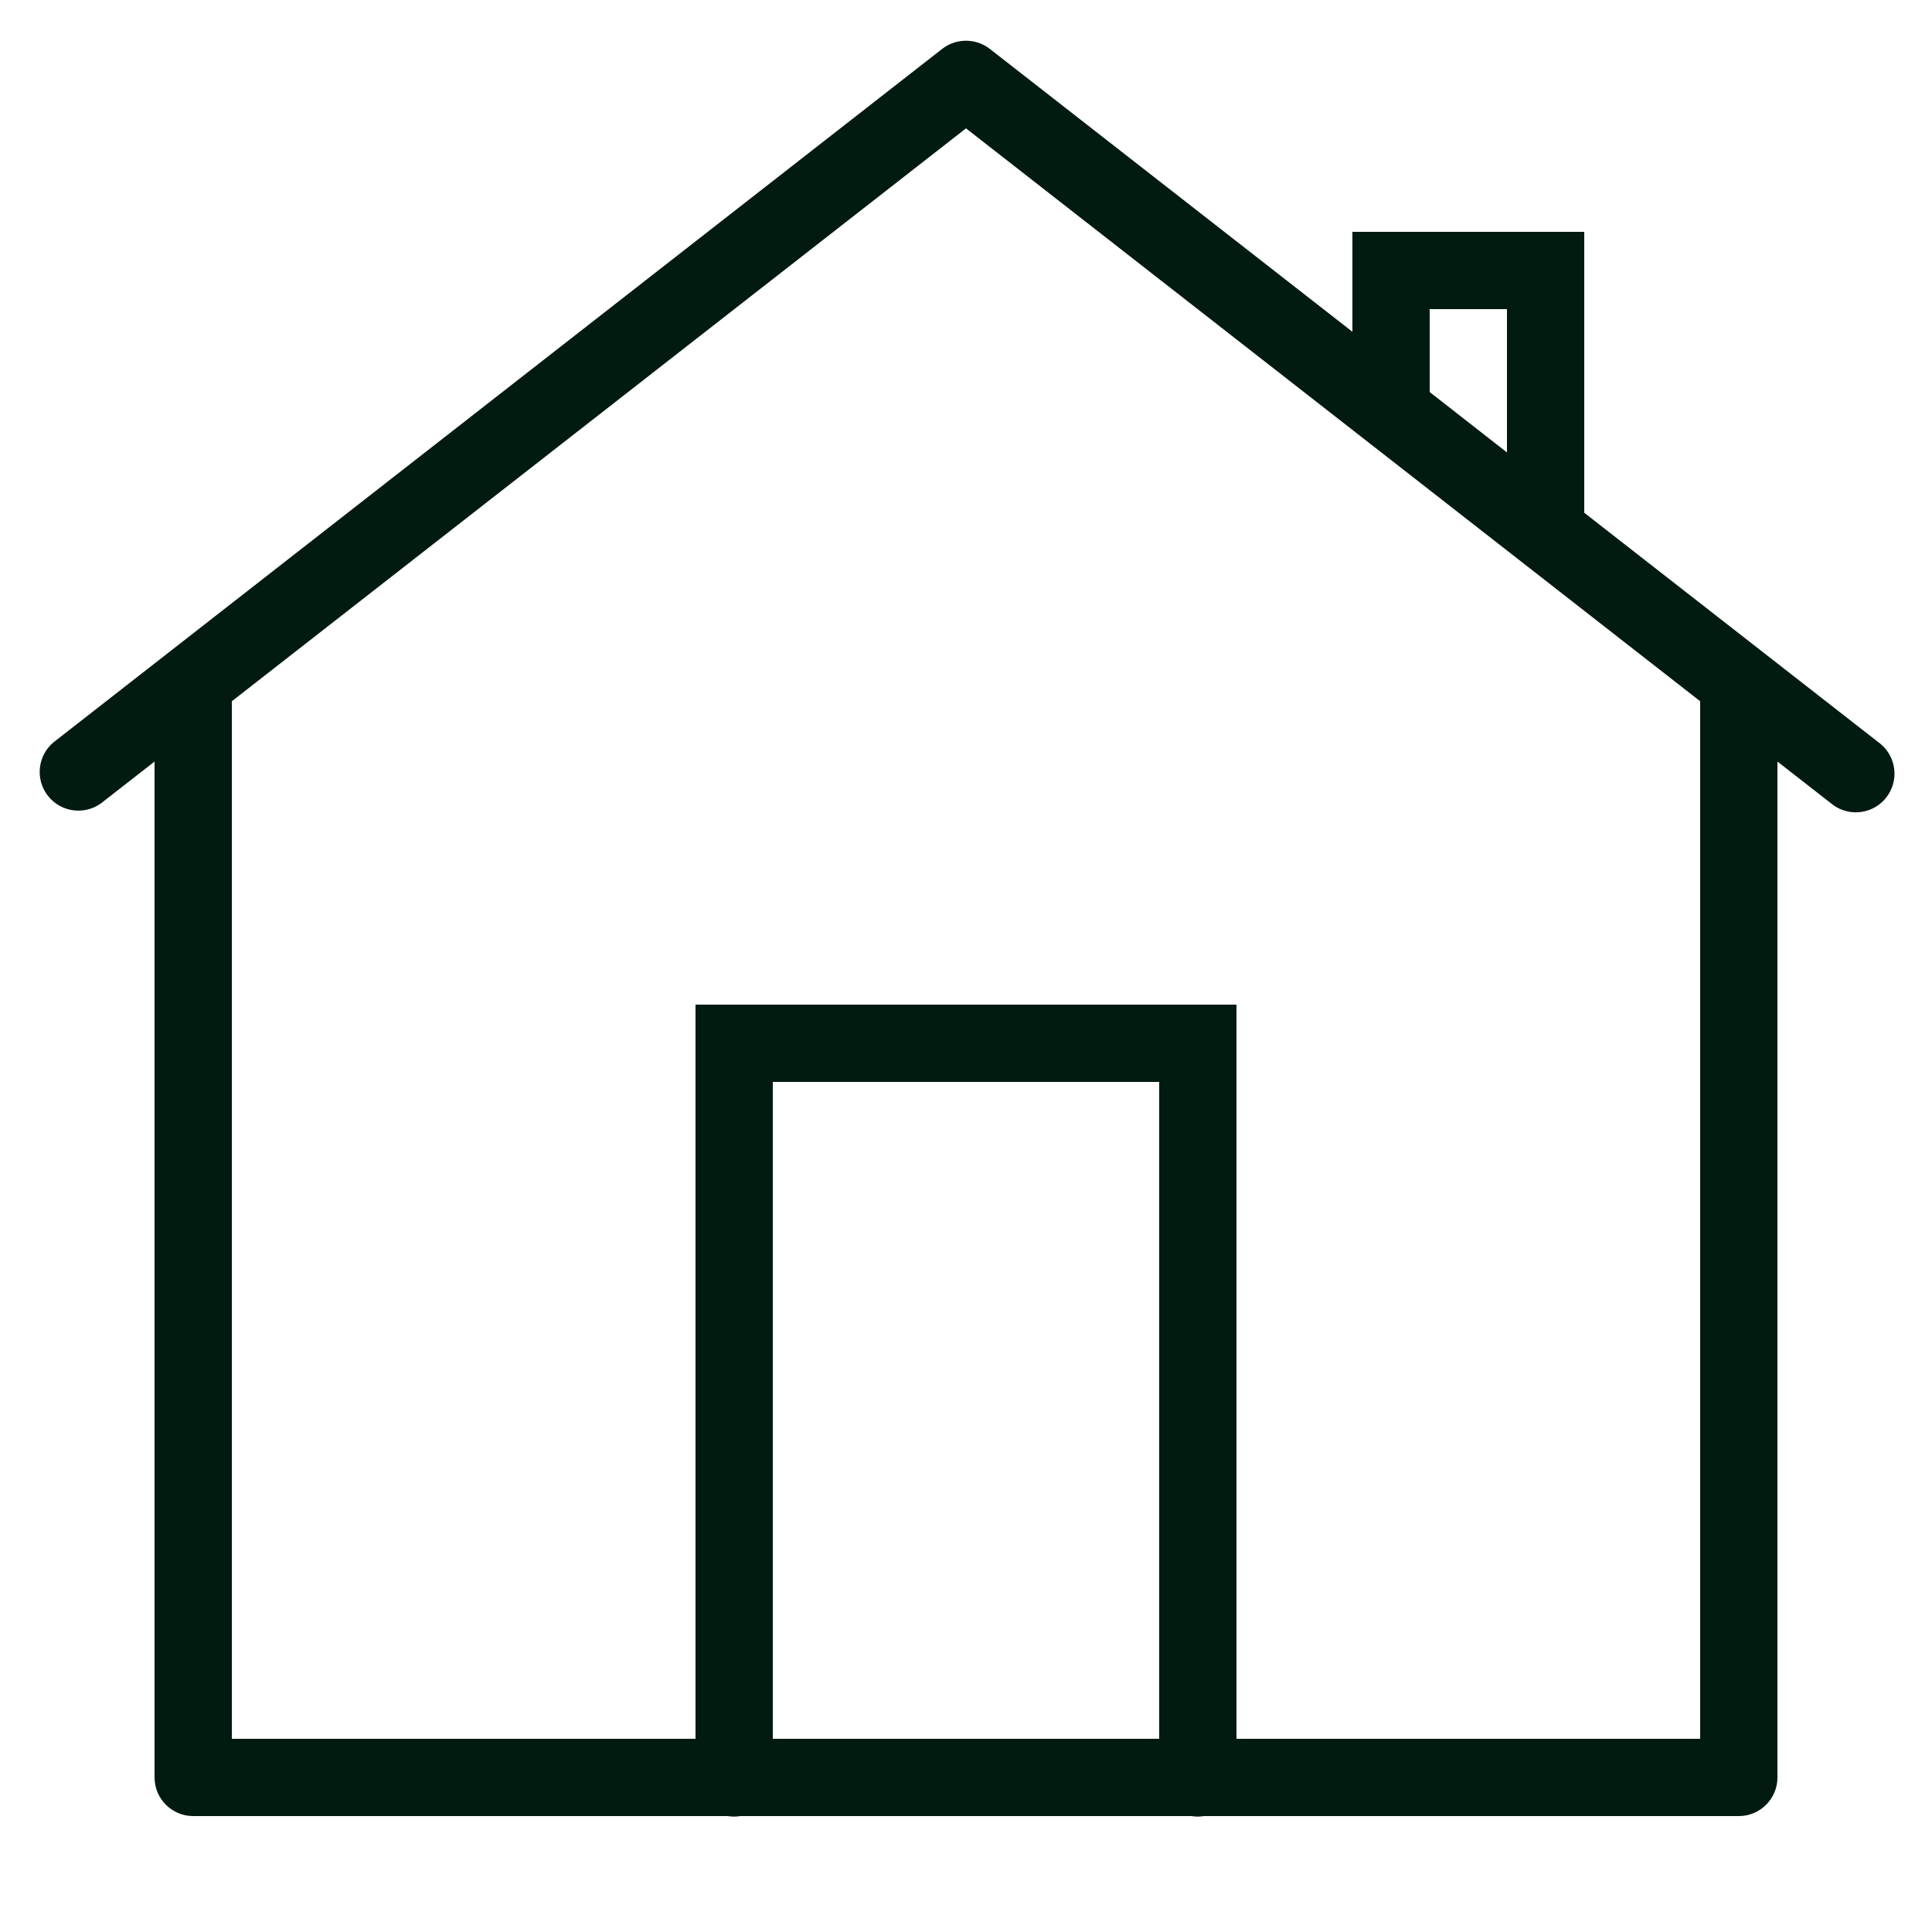
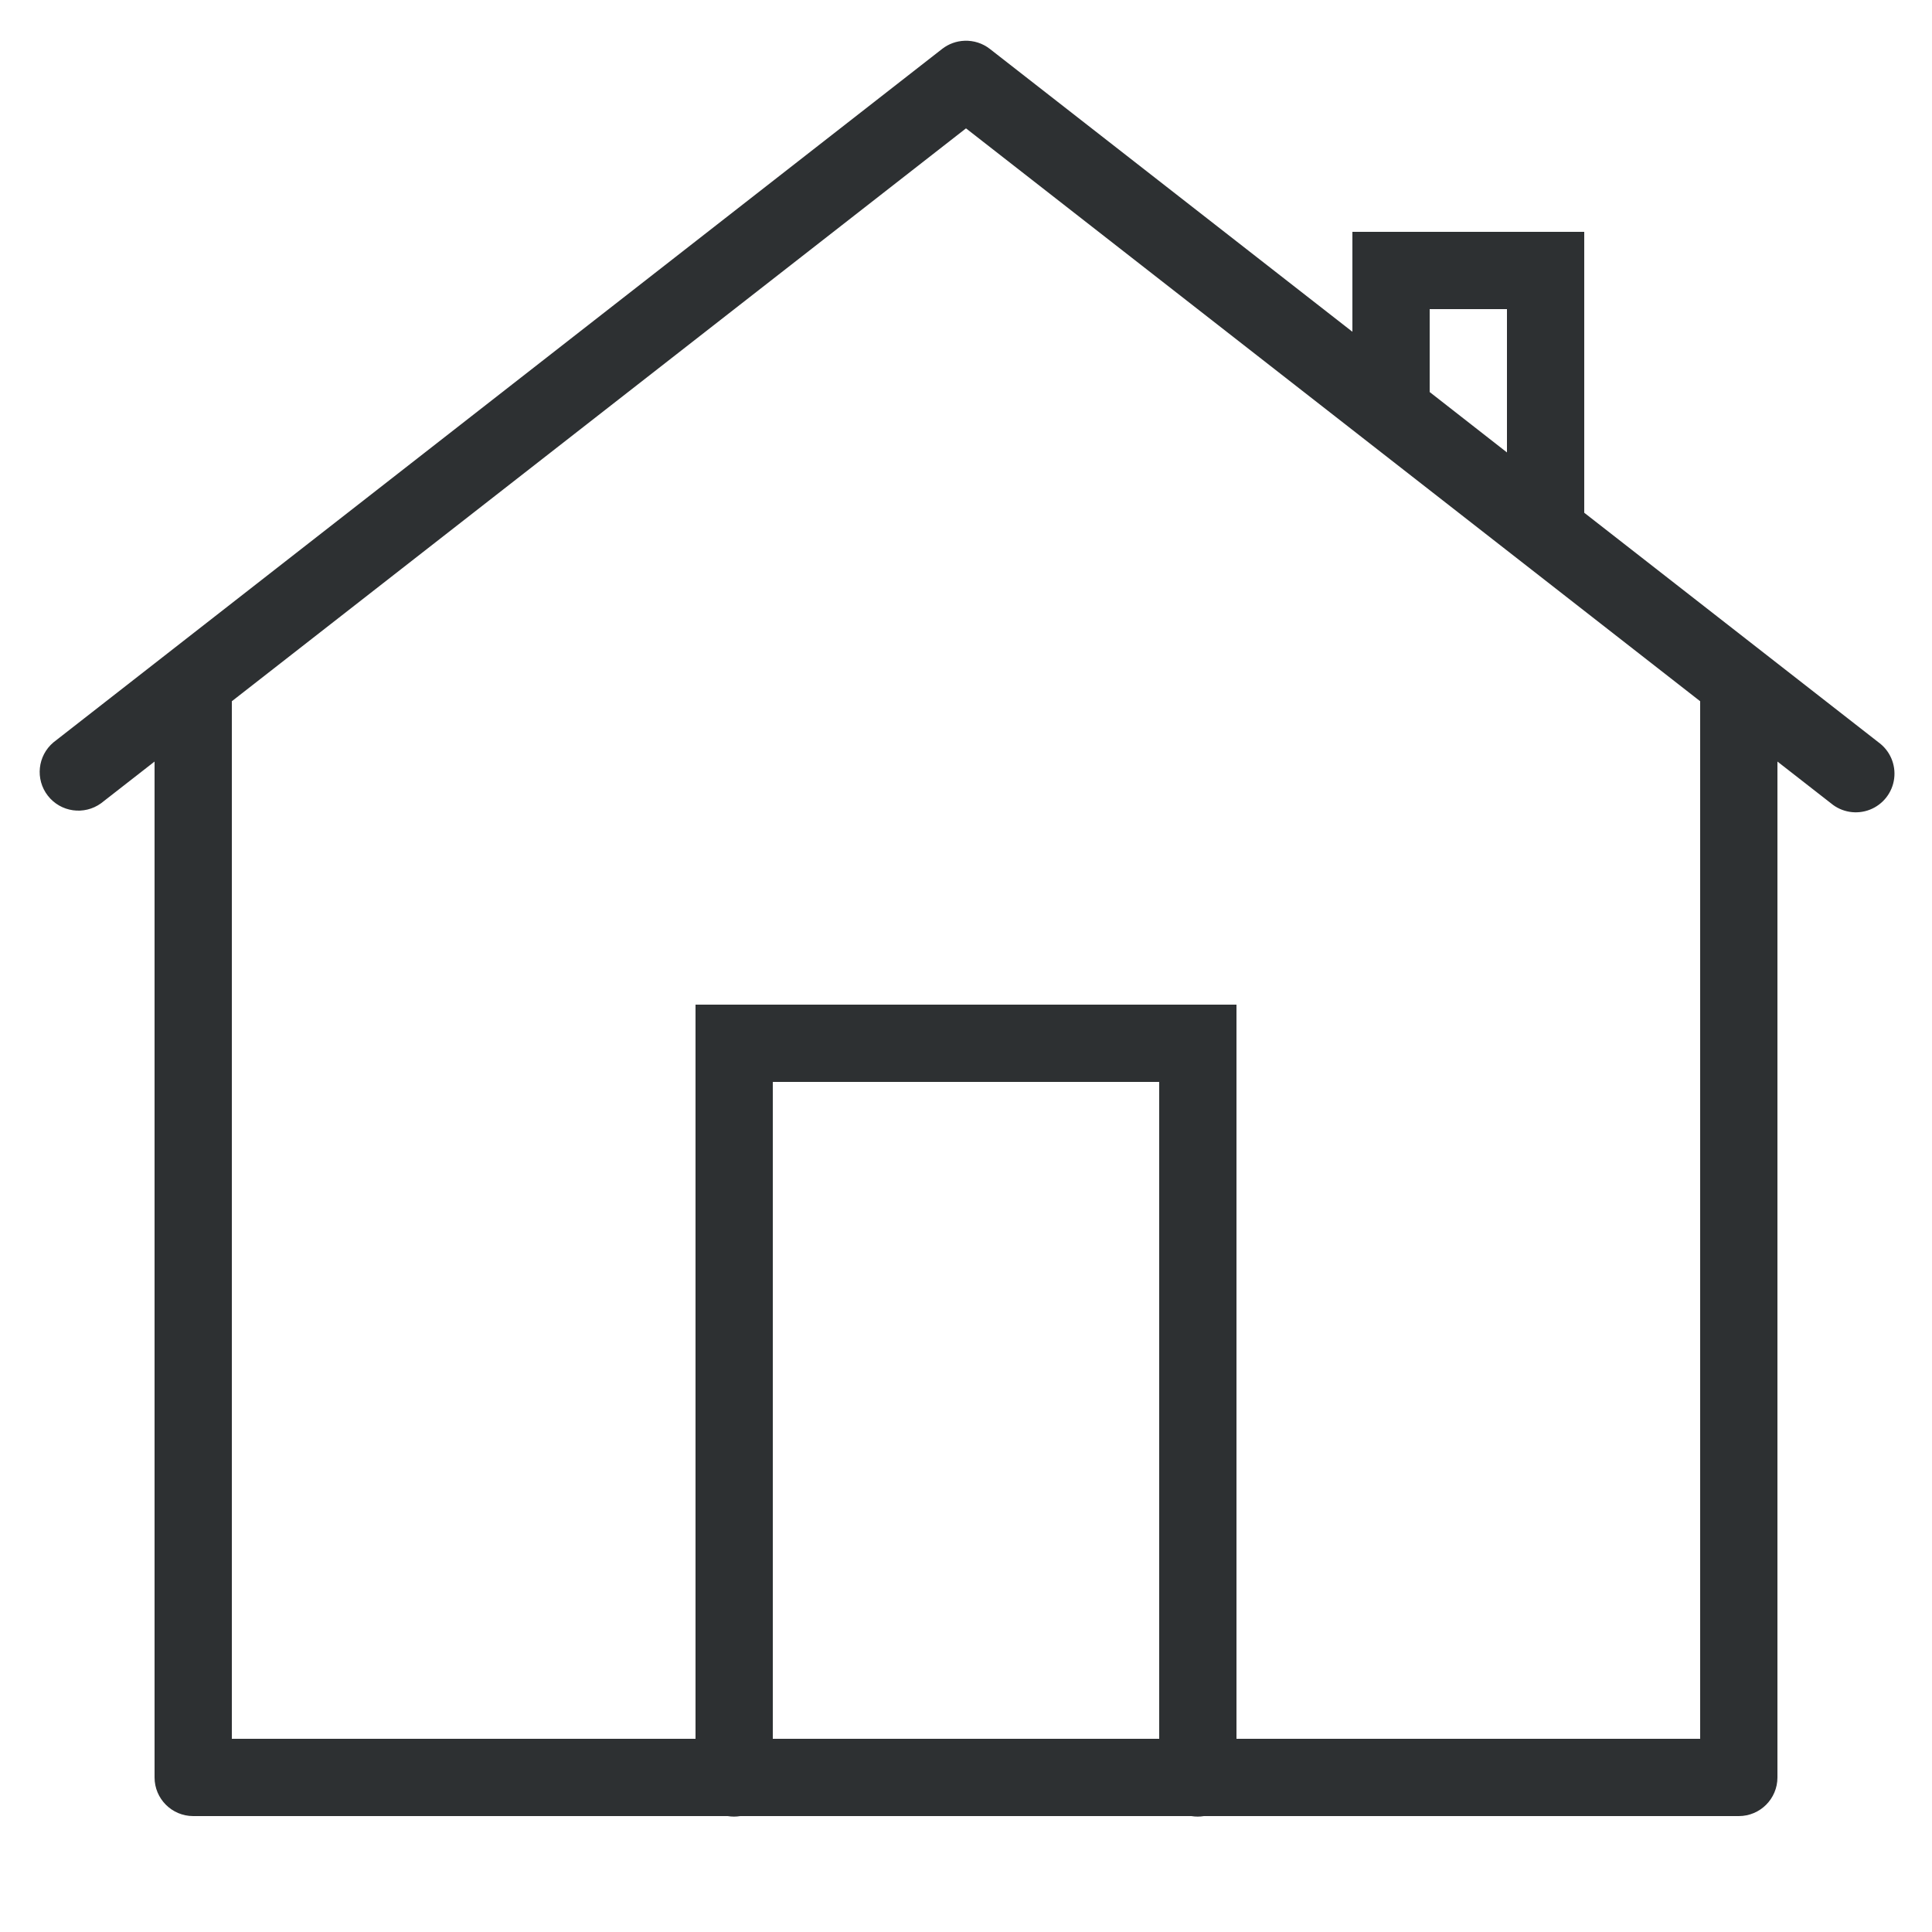
- <svg xmlns="http://www.w3.org/2000/svg" fill="#011B10" viewBox="0 0 50 50" width="50px" height="50px">
+ <svg xmlns="http://www.w3.org/2000/svg" fill="#2d3032" viewBox="0 0 50 50" width="50px" height="50px">
  <path d="M 24.963 1.055 A 1 1 0 0 0 24.385 1.264 L 1.385 19.211 A 1.001 1.001 0 0 0 2.615 20.789 L 4 19.709 L 4 46 A 1 1 0 0 0 5 47 L 18.832 47 A 1 1 0 0 0 19.158 47 L 30.832 47 A 1 1 0 0 0 31.158 47 L 45 47 A 1 1 0 0 0 46 46 L 46 19.709 L 47.385 20.789 A 1.001 1.001 0 1 0 48.615 19.211 L 41 13.27 L 41 6 L 35 6 L 35 8.586 L 25.615 1.264 A 1 1 0 0 0 24.963 1.055 z M 25 3.322 L 44 18.148 L 44 45 L 32 45 L 32 26 L 18 26 L 18 45 L 6 45 L 6 18.148 L 25 3.322 z M 37 8 L 39 8 L 39 11.709 L 37 10.146 L 37 8 z M 20 28 L 30 28 L 30 45 L 20 45 L 20 28 z" />
</svg>
